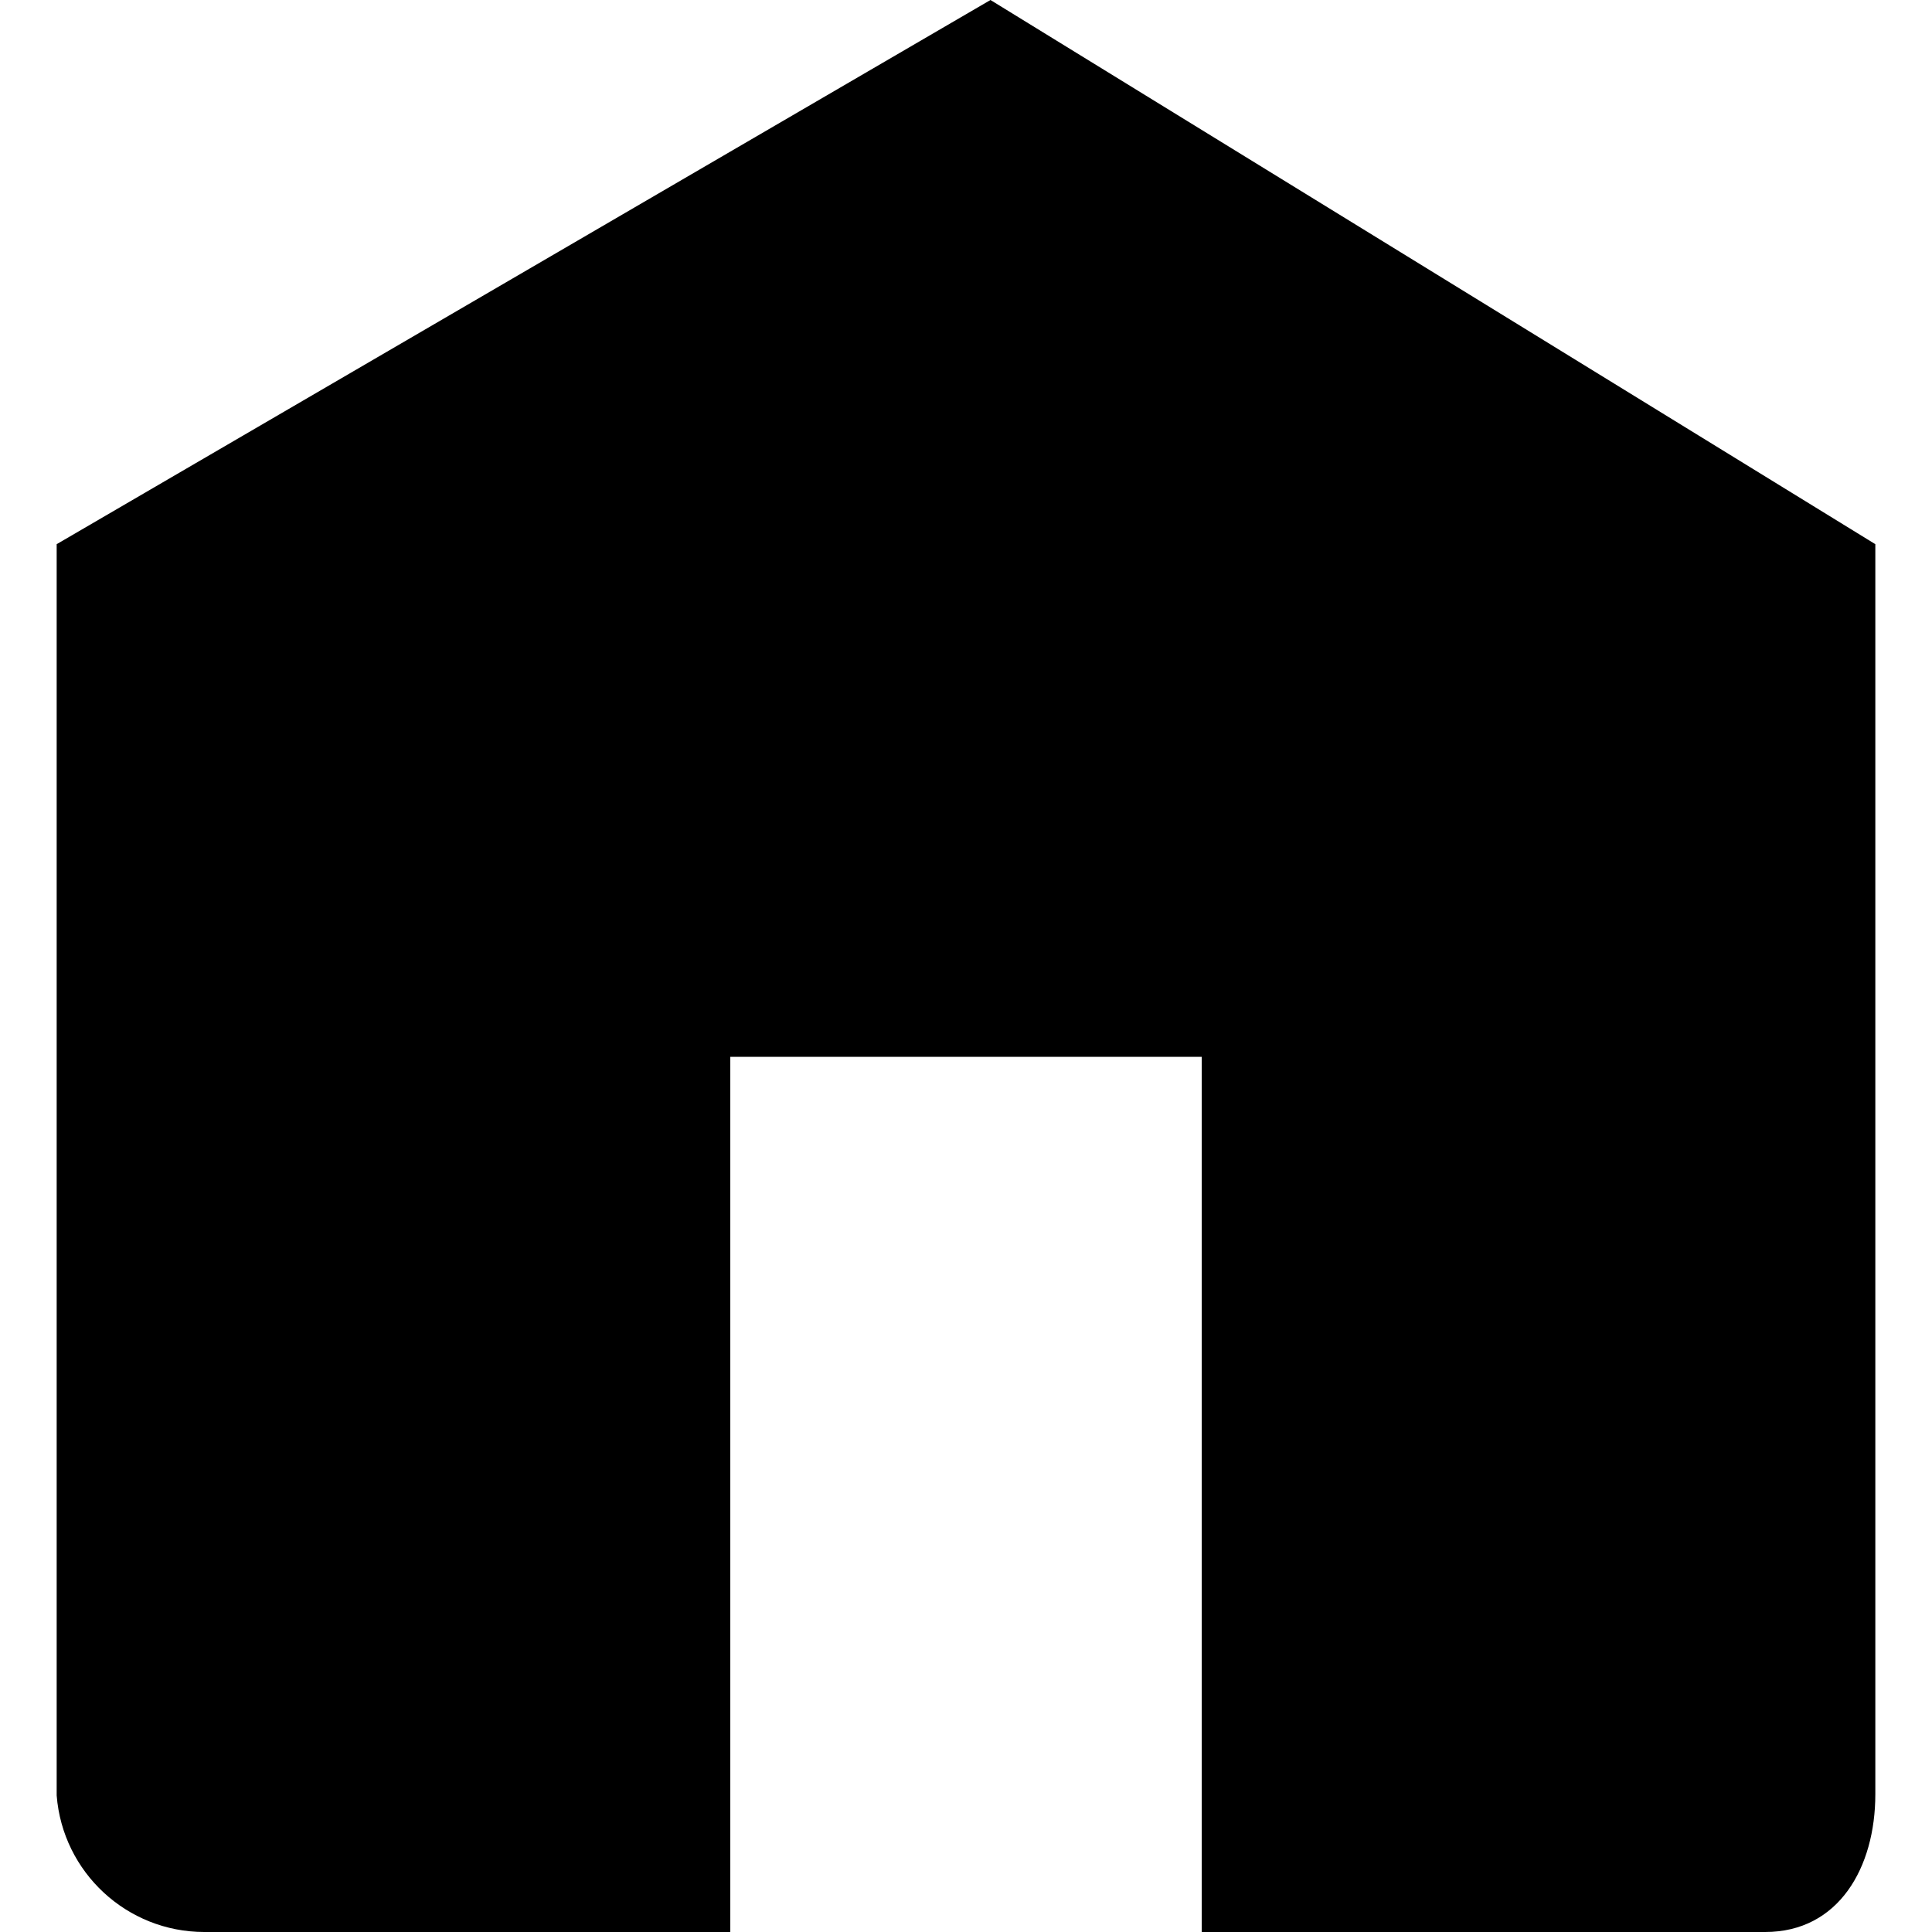
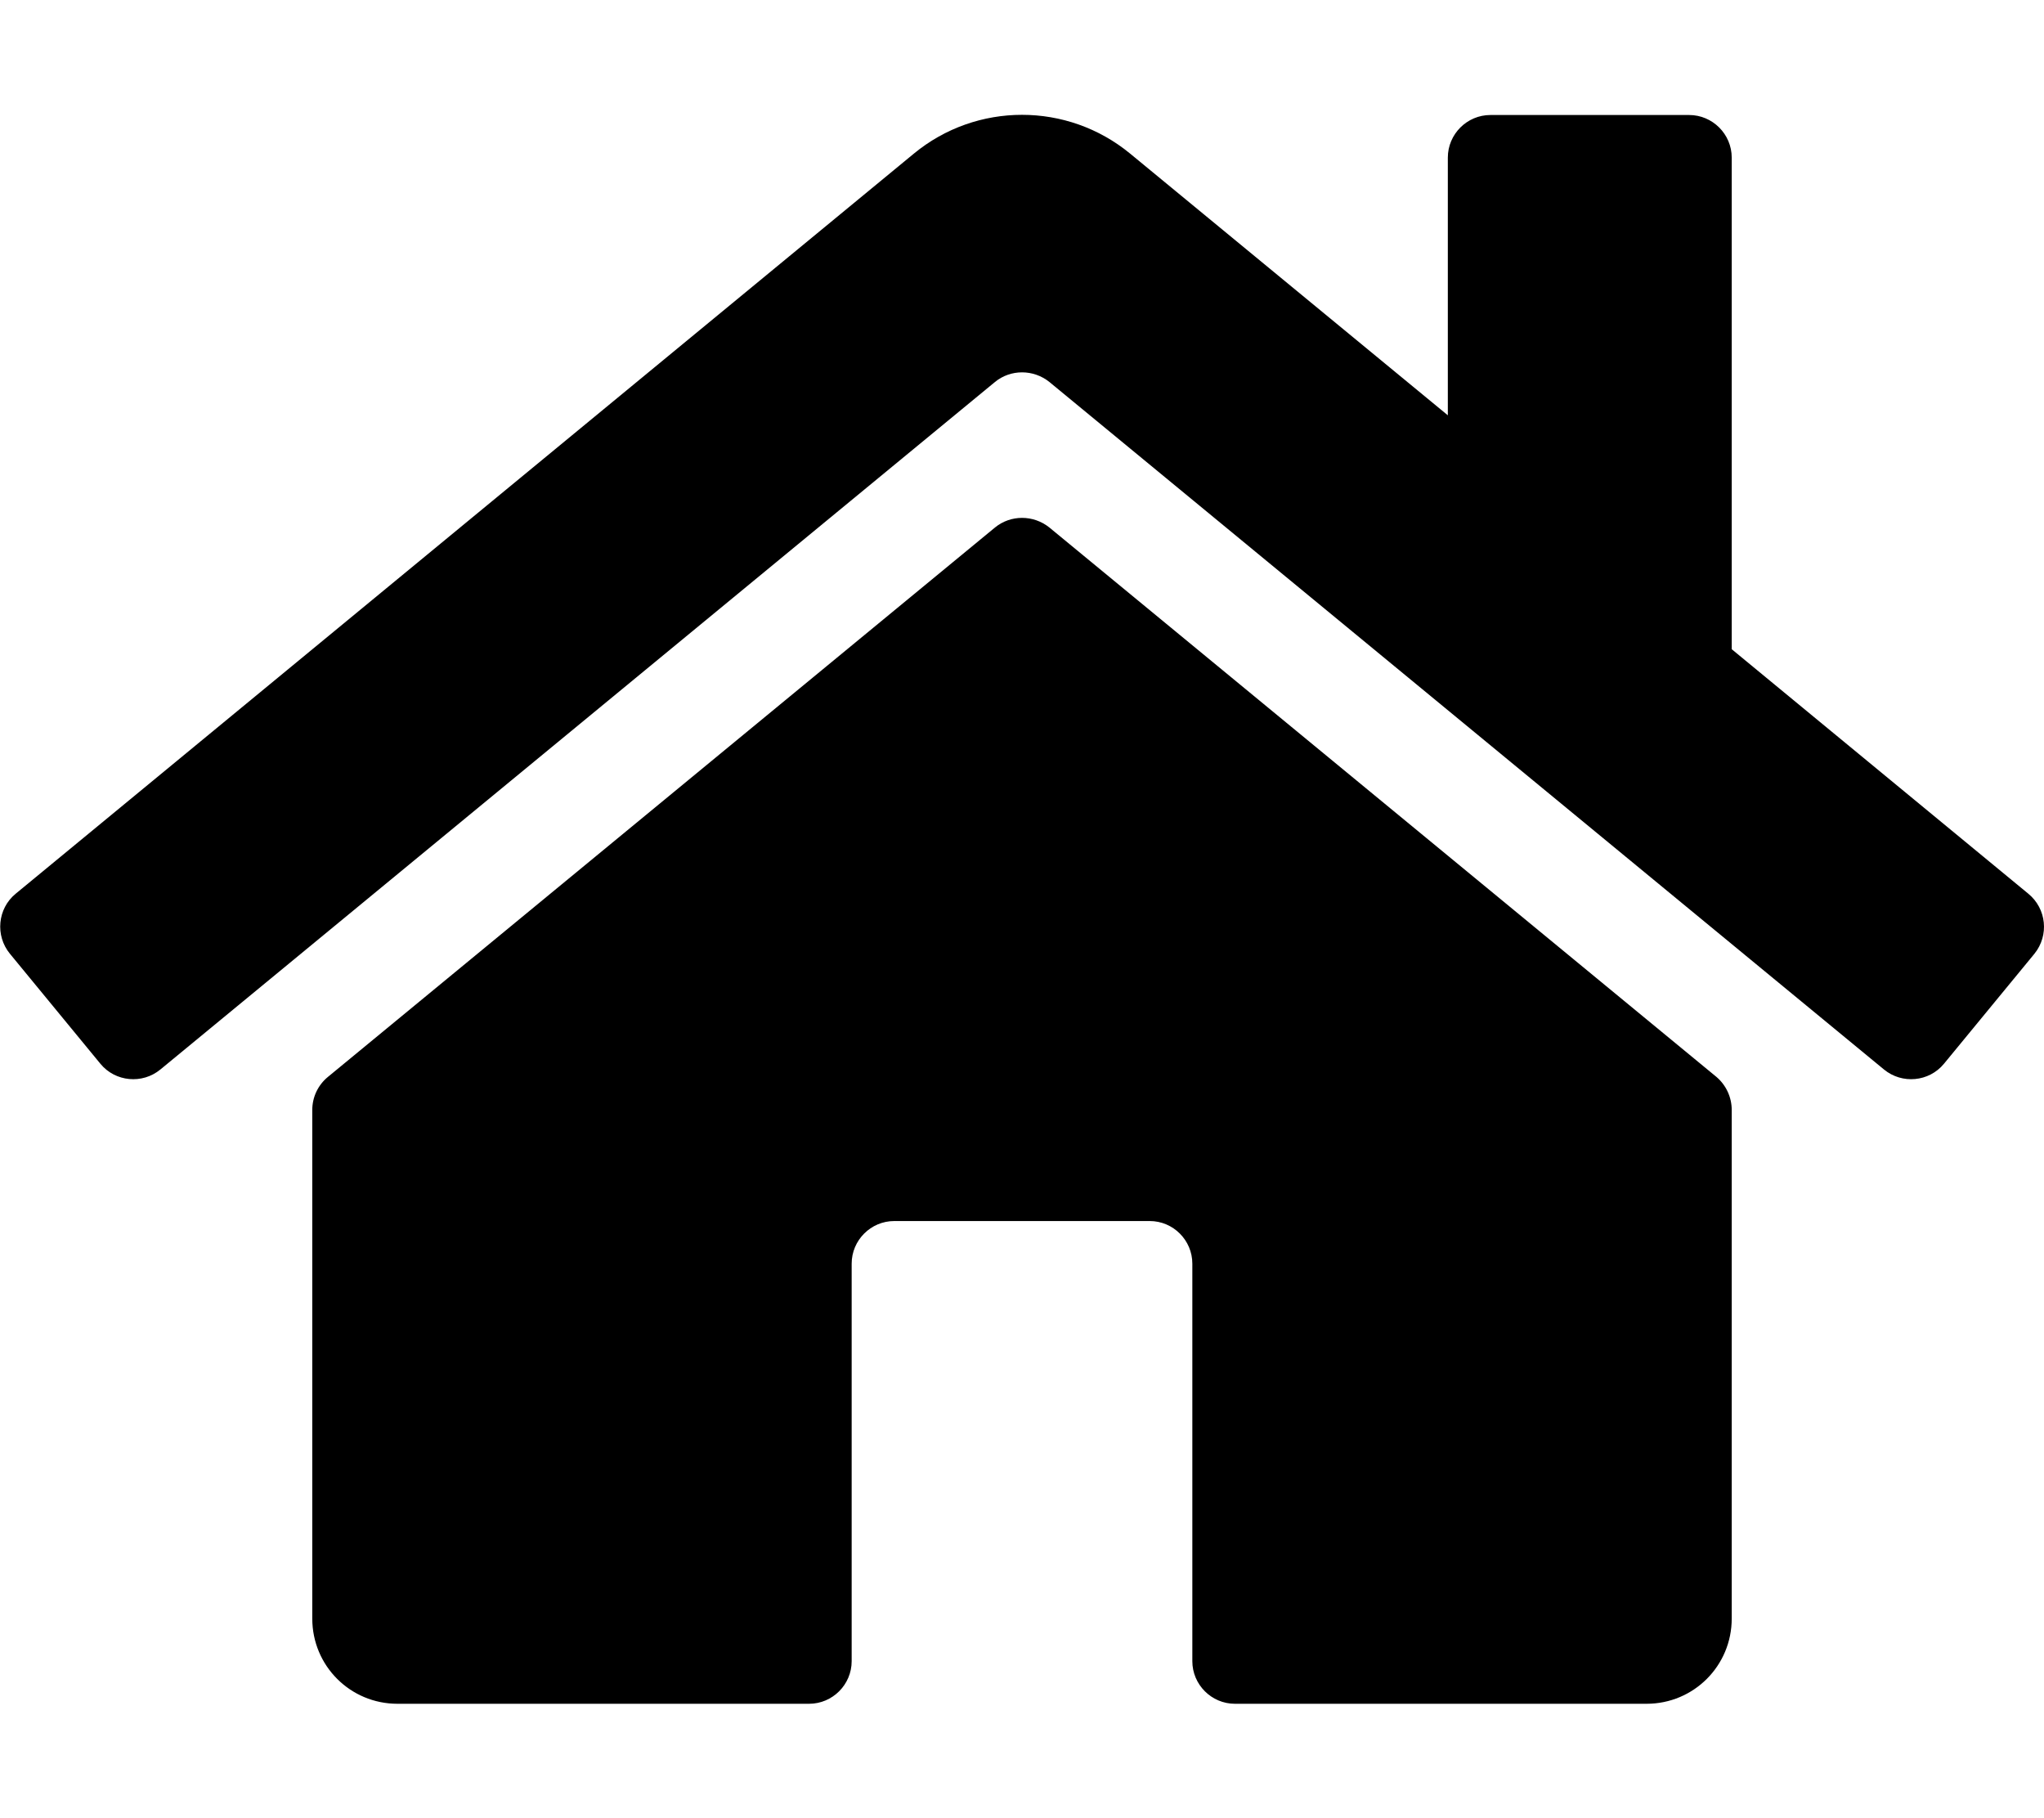
- <svg xmlns="http://www.w3.org/2000/svg" id="Layer_1" data-name="Layer 1" viewBox="0 0 30 30">
-   <path d="M15.38,0,.88,8.45V27.88A2.3,2.3,0,0,0,3.17,30h8.17V16.41h7.32V30h8.75c1.14,0,1.71-1,1.71-2.14V8.45Z" />
+ <svg xmlns="http://www.w3.org/2000/svg" aria-hidden="true" role="img" viewBox="0 0 576 512">
+   <path d="M488 312.7V456c0 13.3-10.7 24-24 24H348c-6.6 0-12-5.4-12-12V356c0-6.6-5.4-12-12-12h-72c-6.6 0-12 5.4-12 12v112c0 6.6-5.4 12-12 12H112c-13.3 0-24-10.7-24-24V312.7c0-3.6 1.6-7 4.4-9.3l188-154.8c4.4-3.6 10.8-3.6 15.3 0l188 154.8c2.7 2.3 4.3 5.7 4.3 9.3zm83.6-60.9L488 182.9V44.4c0-6.6-5.4-12-12-12h-56c-6.6 0-12 5.4-12 12V117l-89.5-73.7c-17.7-14.6-43.3-14.6-61 0L4.4 251.8c-5.1 4.2-5.8 11.8-1.6 16.9l25.5 31c4.2 5.1 11.8 5.8 16.9 1.6l235.2-193.7c4.4-3.6 10.8-3.6 15.3 0l235.2 193.7c5.1 4.2 12.7 3.5 16.9-1.6l25.5-31c4.2-5.2 3.4-12.7-1.7-16.9z" />
</svg>
